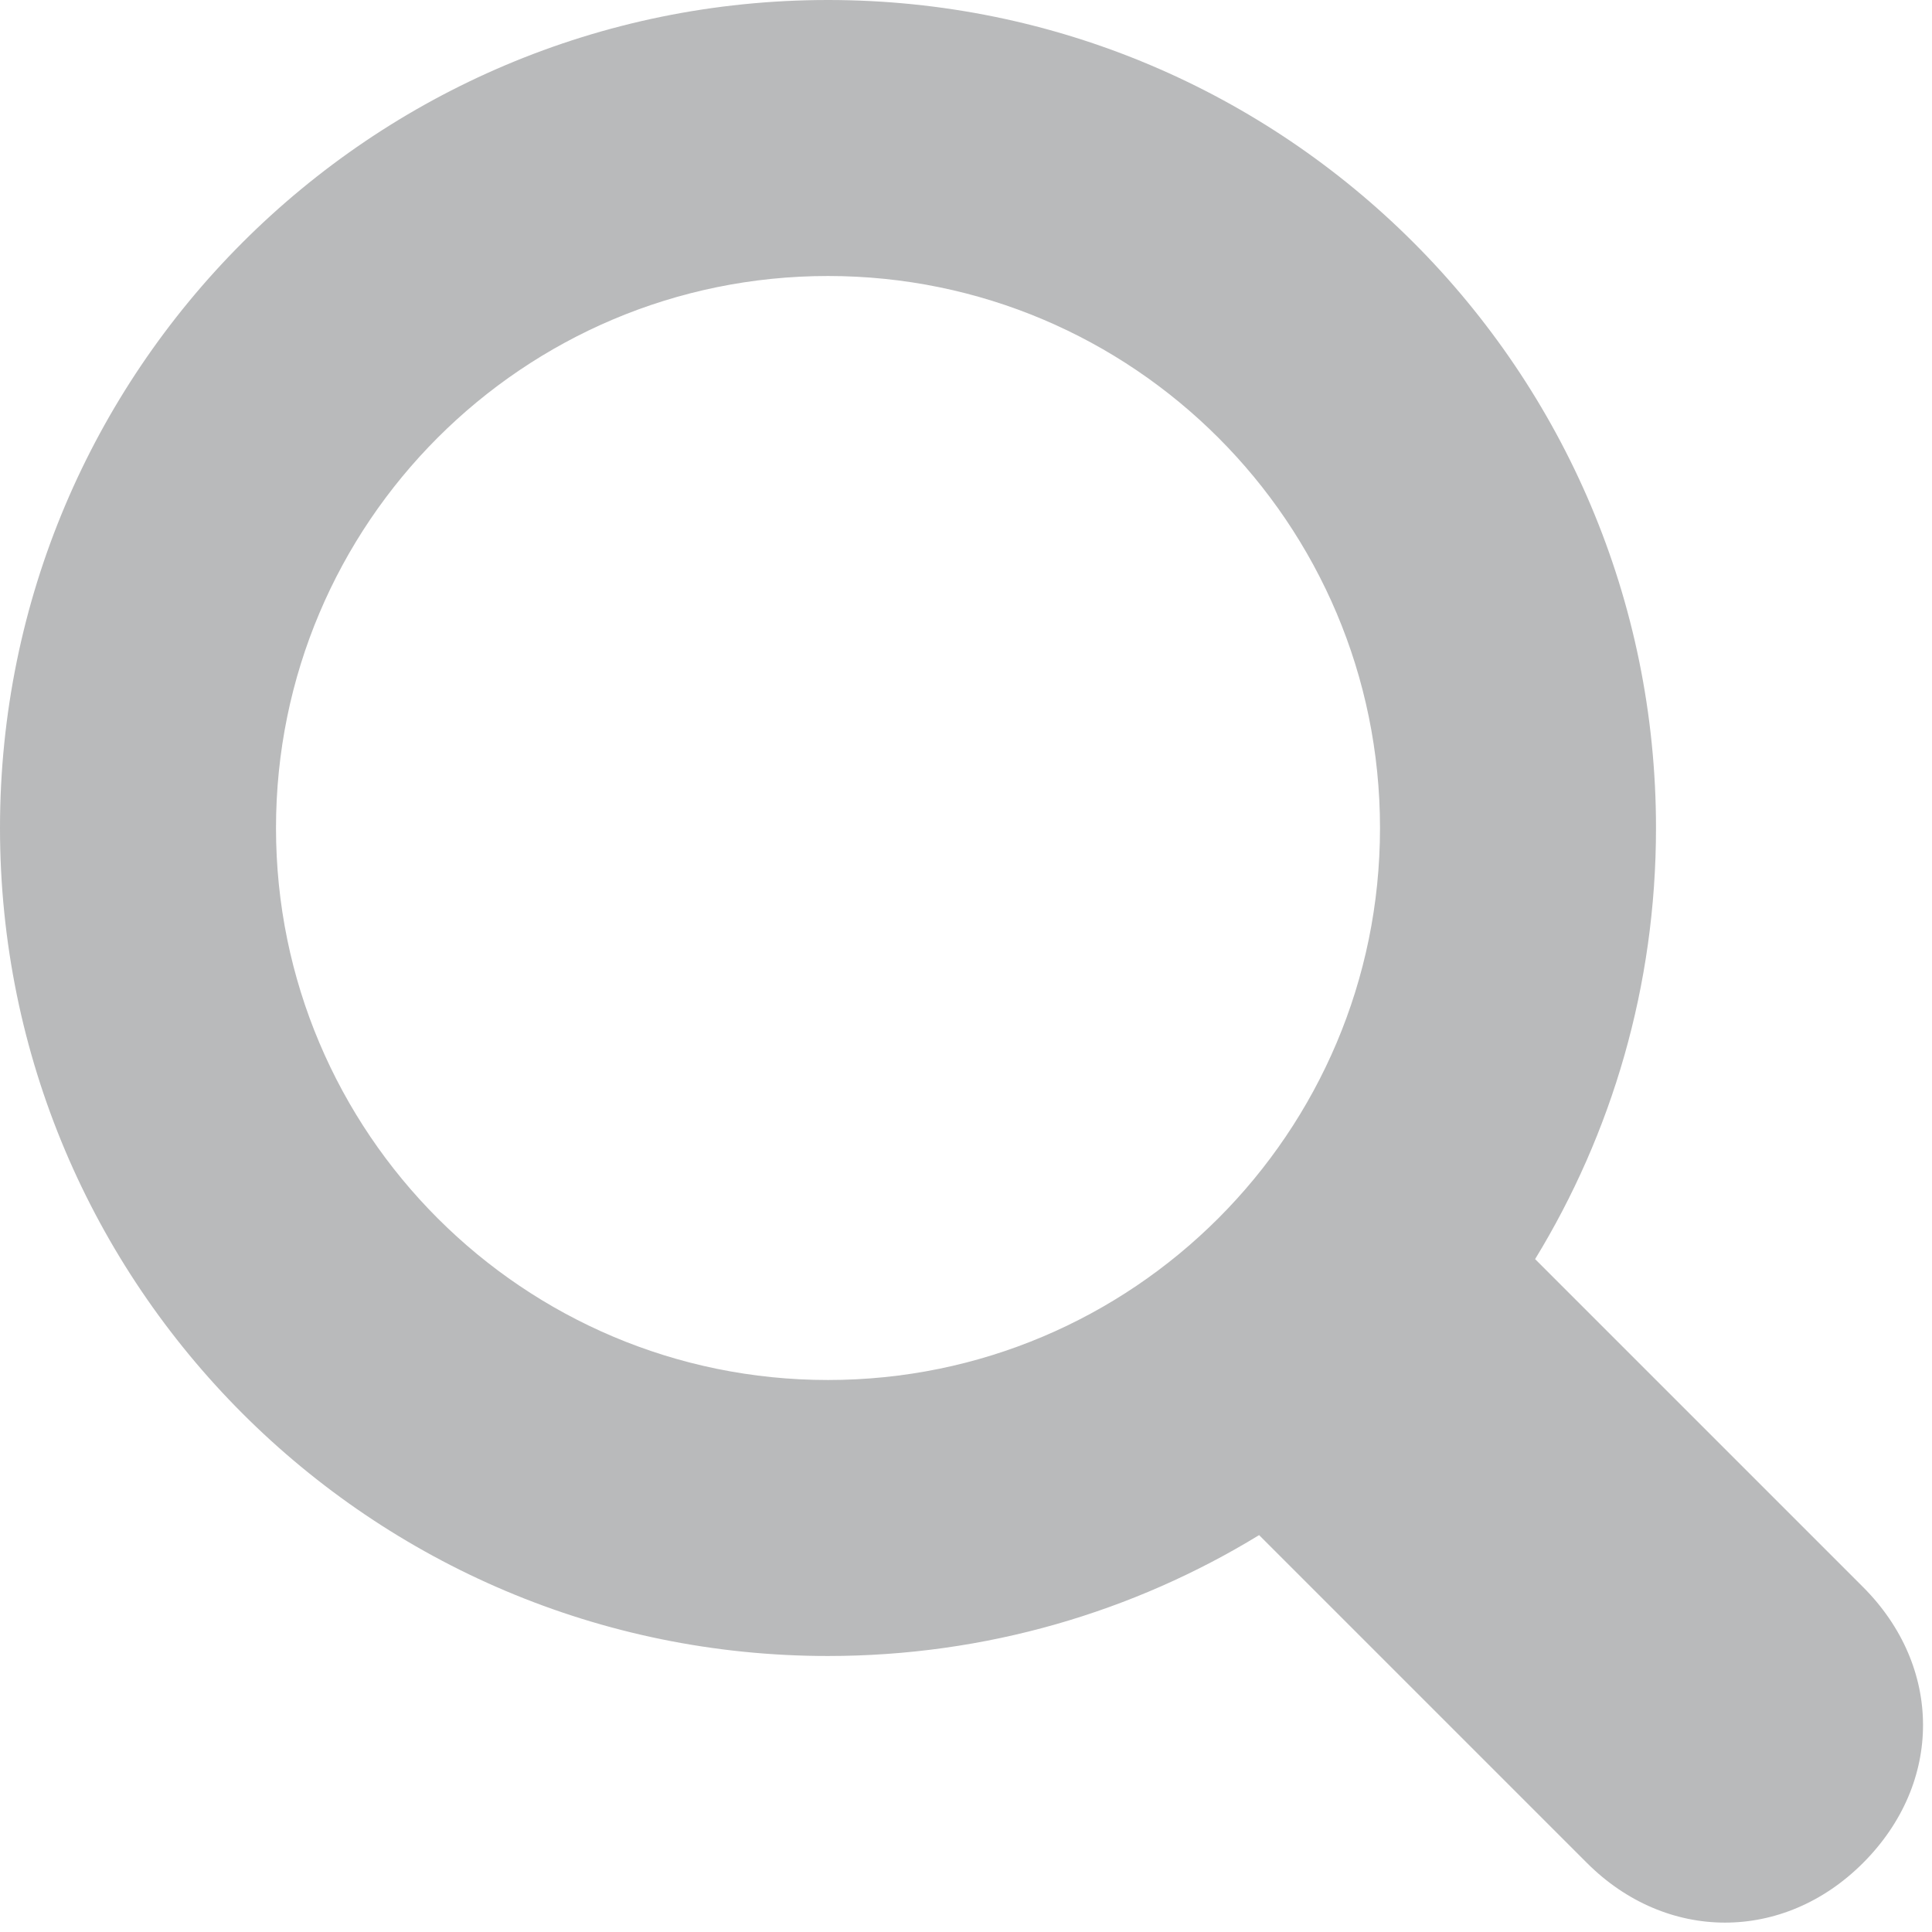
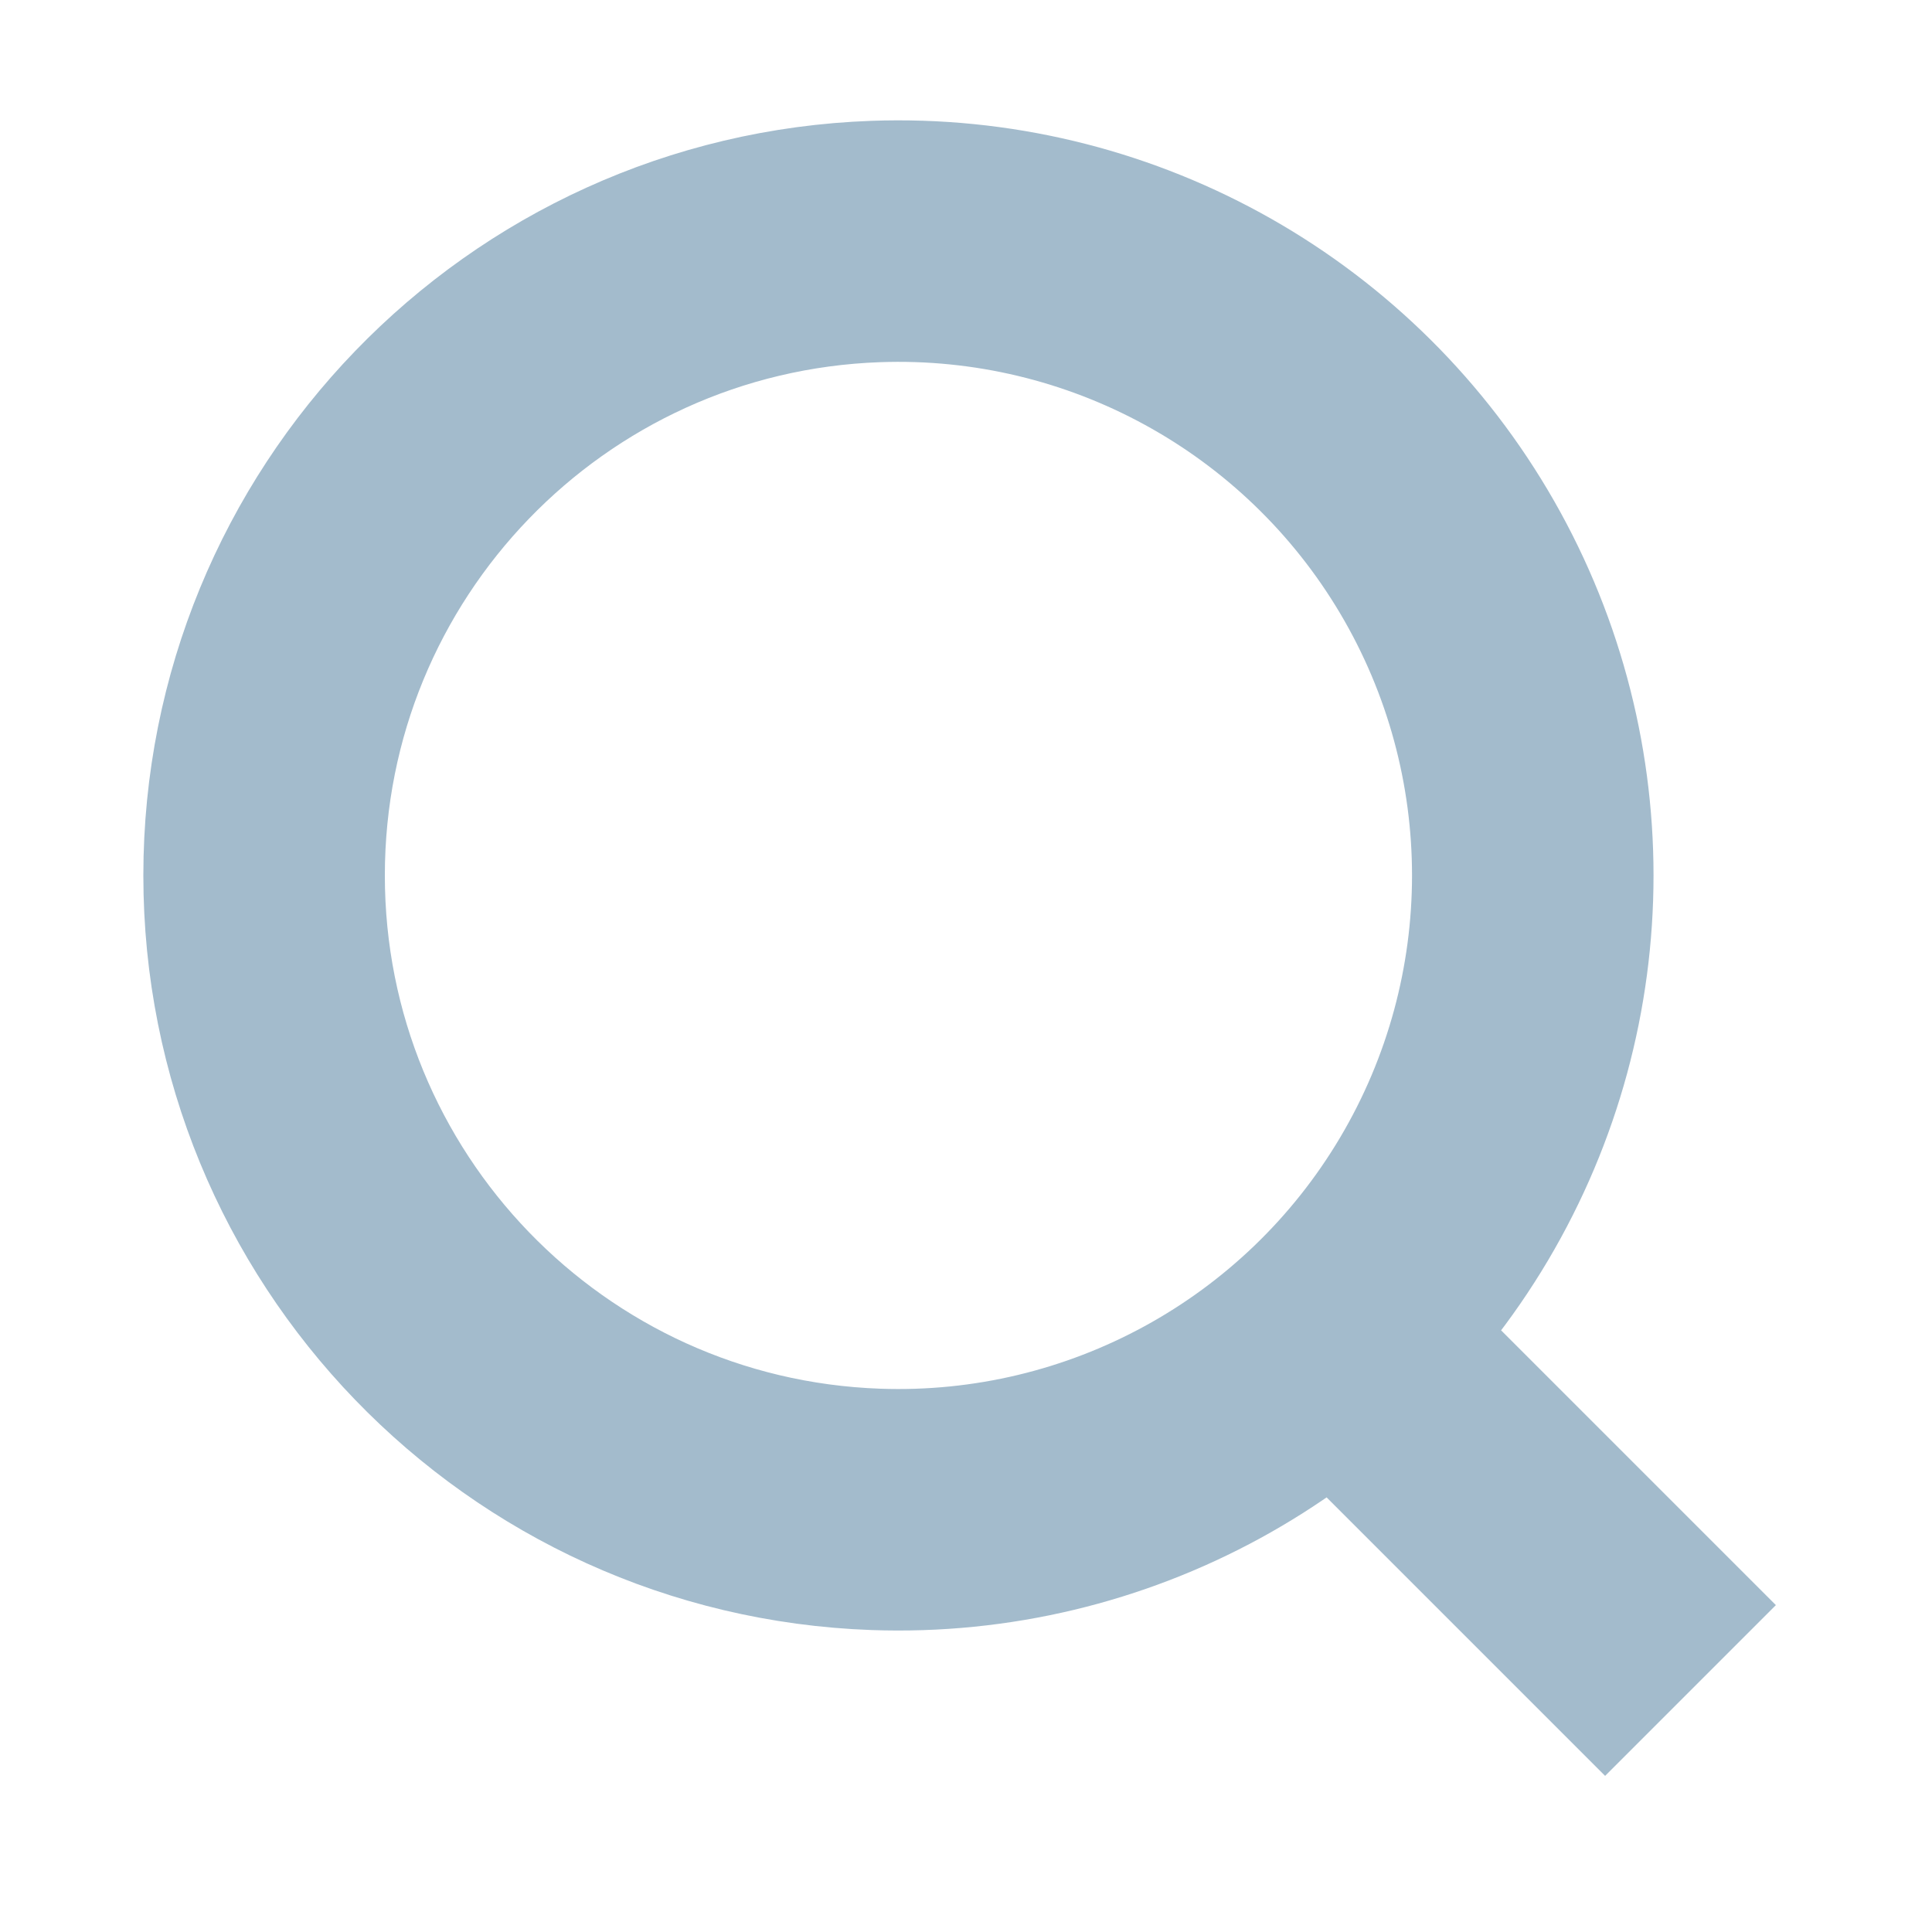
- <svg xmlns="http://www.w3.org/2000/svg" width="14" height="14" viewBox="0 0 14 14">
-   <path fill="#B9BABB" fill-rule="evenodd" d="M9.124 11.124C8.214 11.68 7.144 12 6 12c-3.314 0-6-2.686-6-6s2.686-6 6-6 6 2.686 6 6c0 1.144-.32 2.214-.876 3.124L13.5 11.5c.577.577.583 1.417 0 2-.578.578-1.426.574-2 0l-2.376-2.376zM6 10c2.209 0 4-1.791 4-4S8.209 2 6 2 2 3.791 2 6s1.791 4 4 4z" />
+ <svg xmlns="http://www.w3.org/2000/svg" viewBox="0 0 24 24" fill="none">
+   <path d="M10.88 18.75a7.88 7.88 0 1 0 0-15.75 7.88 7.88 0 0 0 0 15.75ZM16.44 16.44 21 21" fill="none" stroke="#A3BBCC" stroke-width="3" />
</svg>
